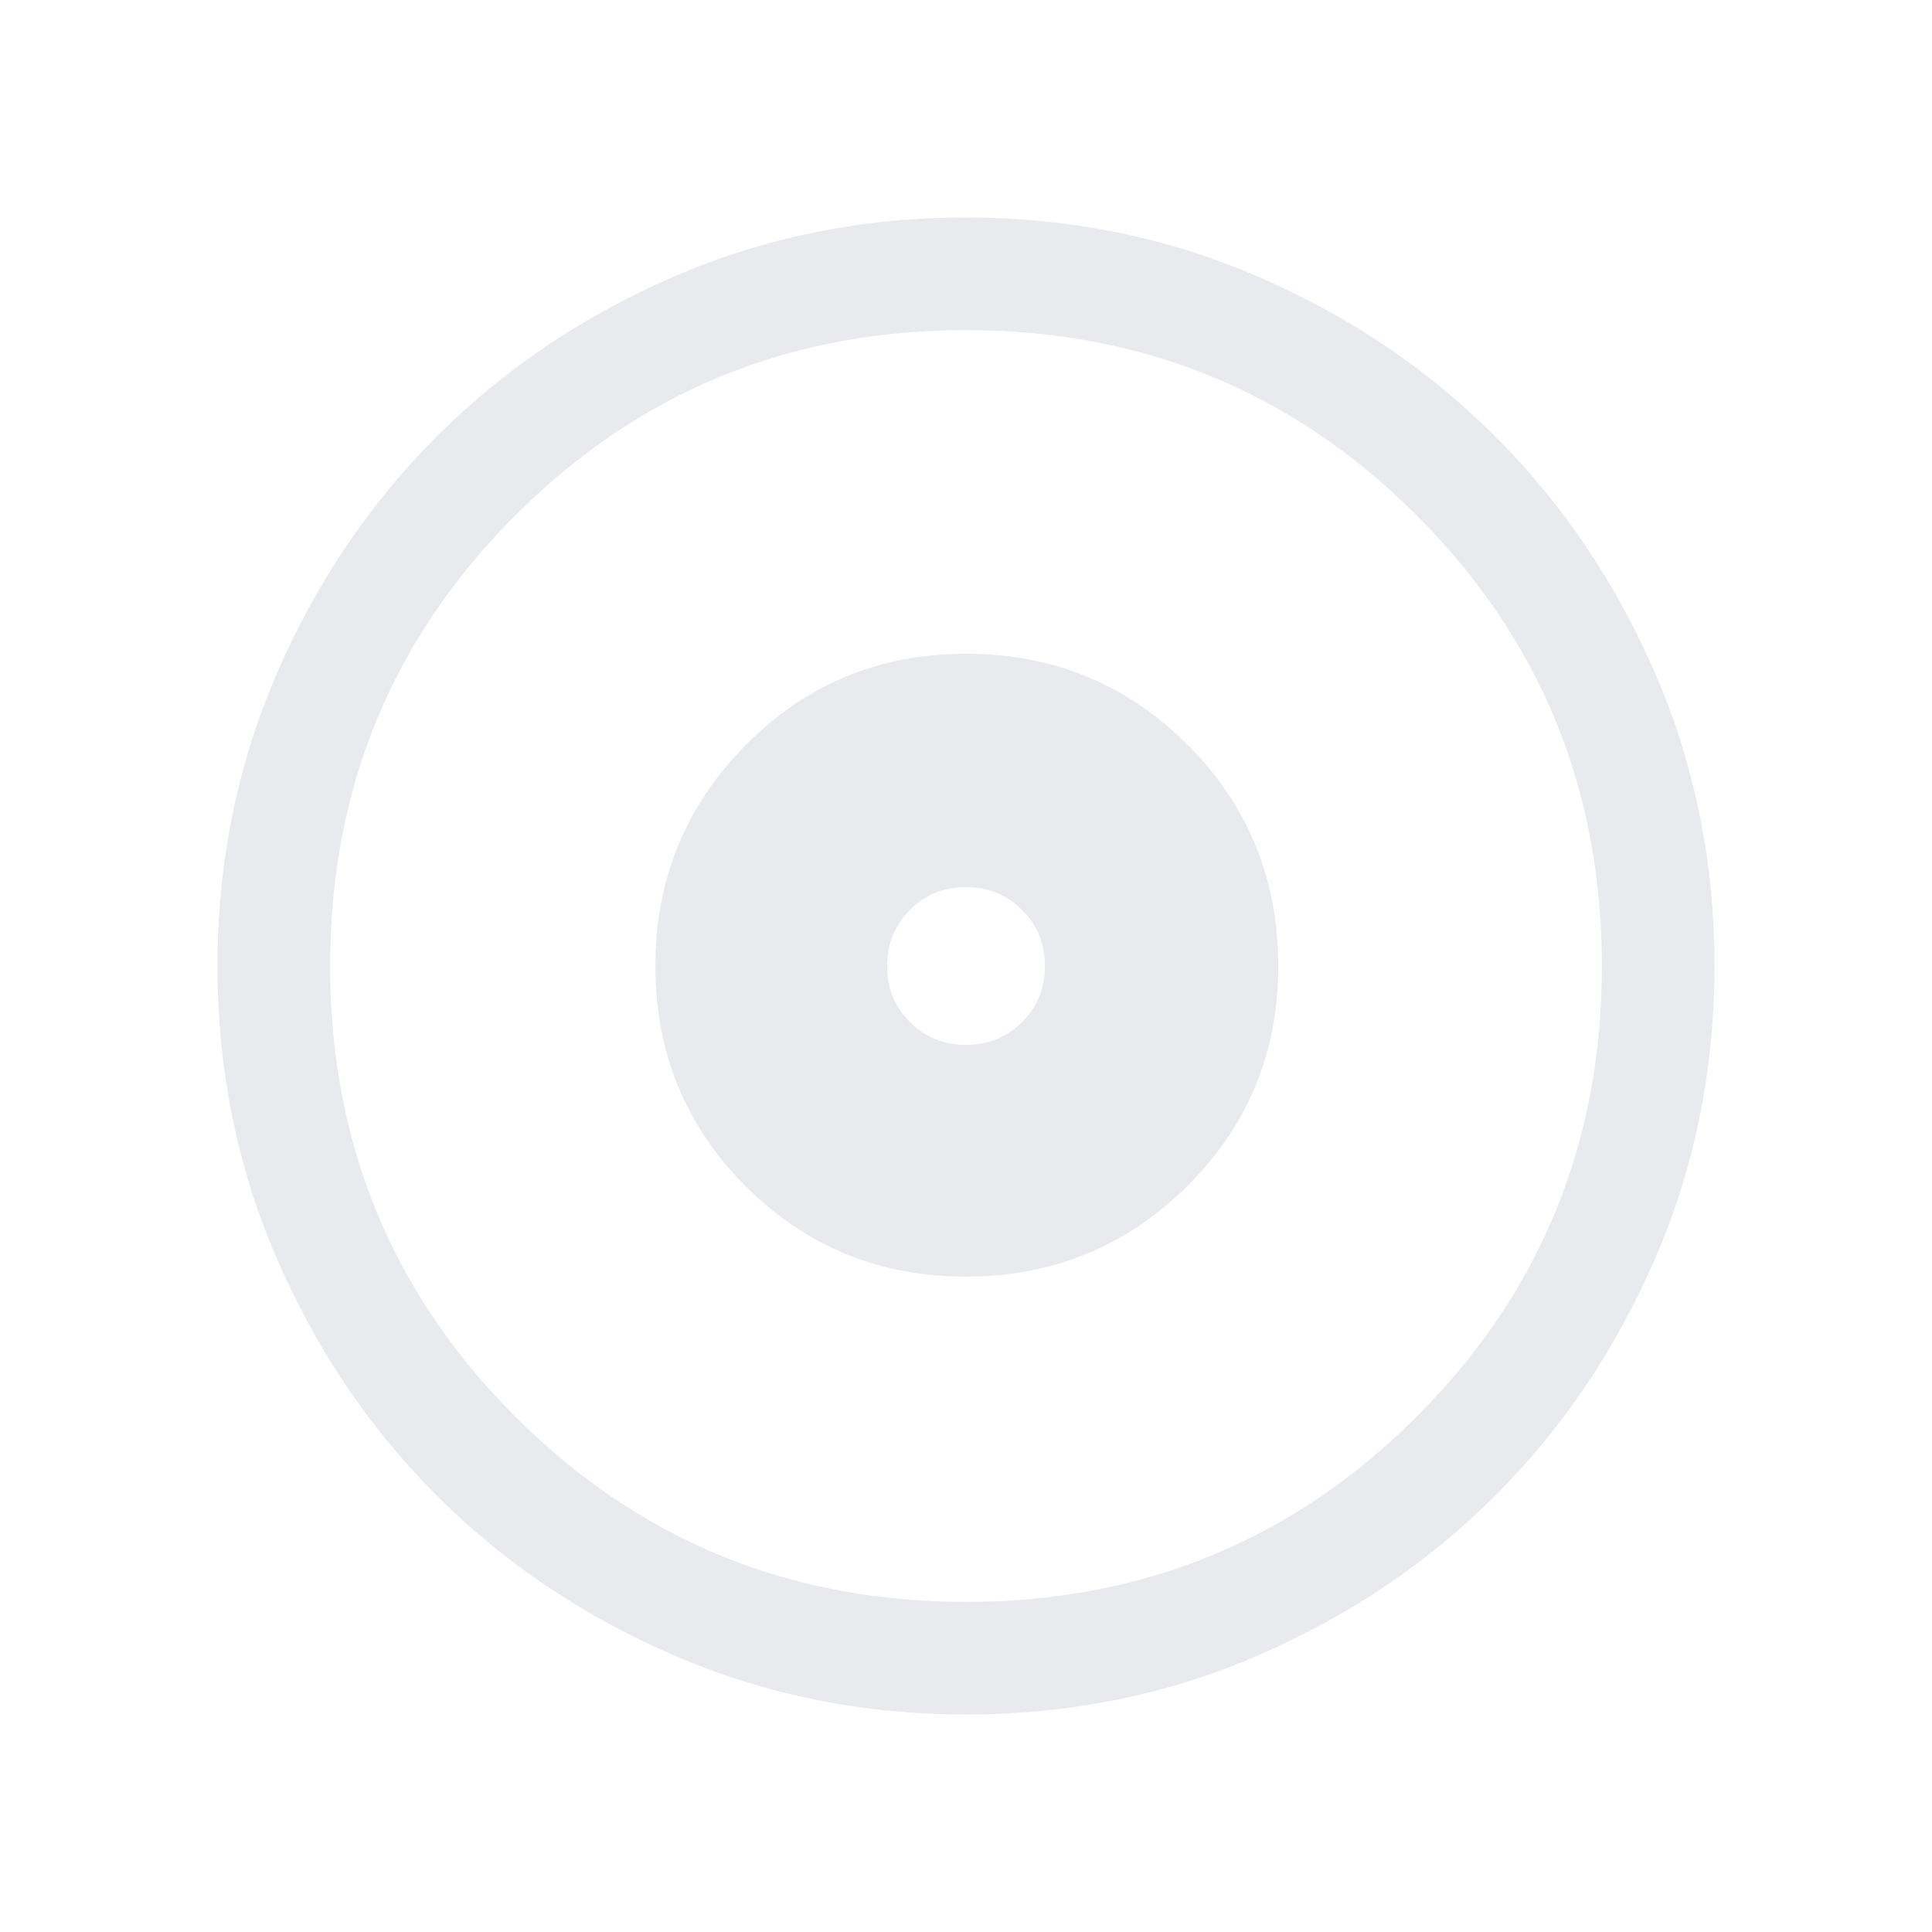
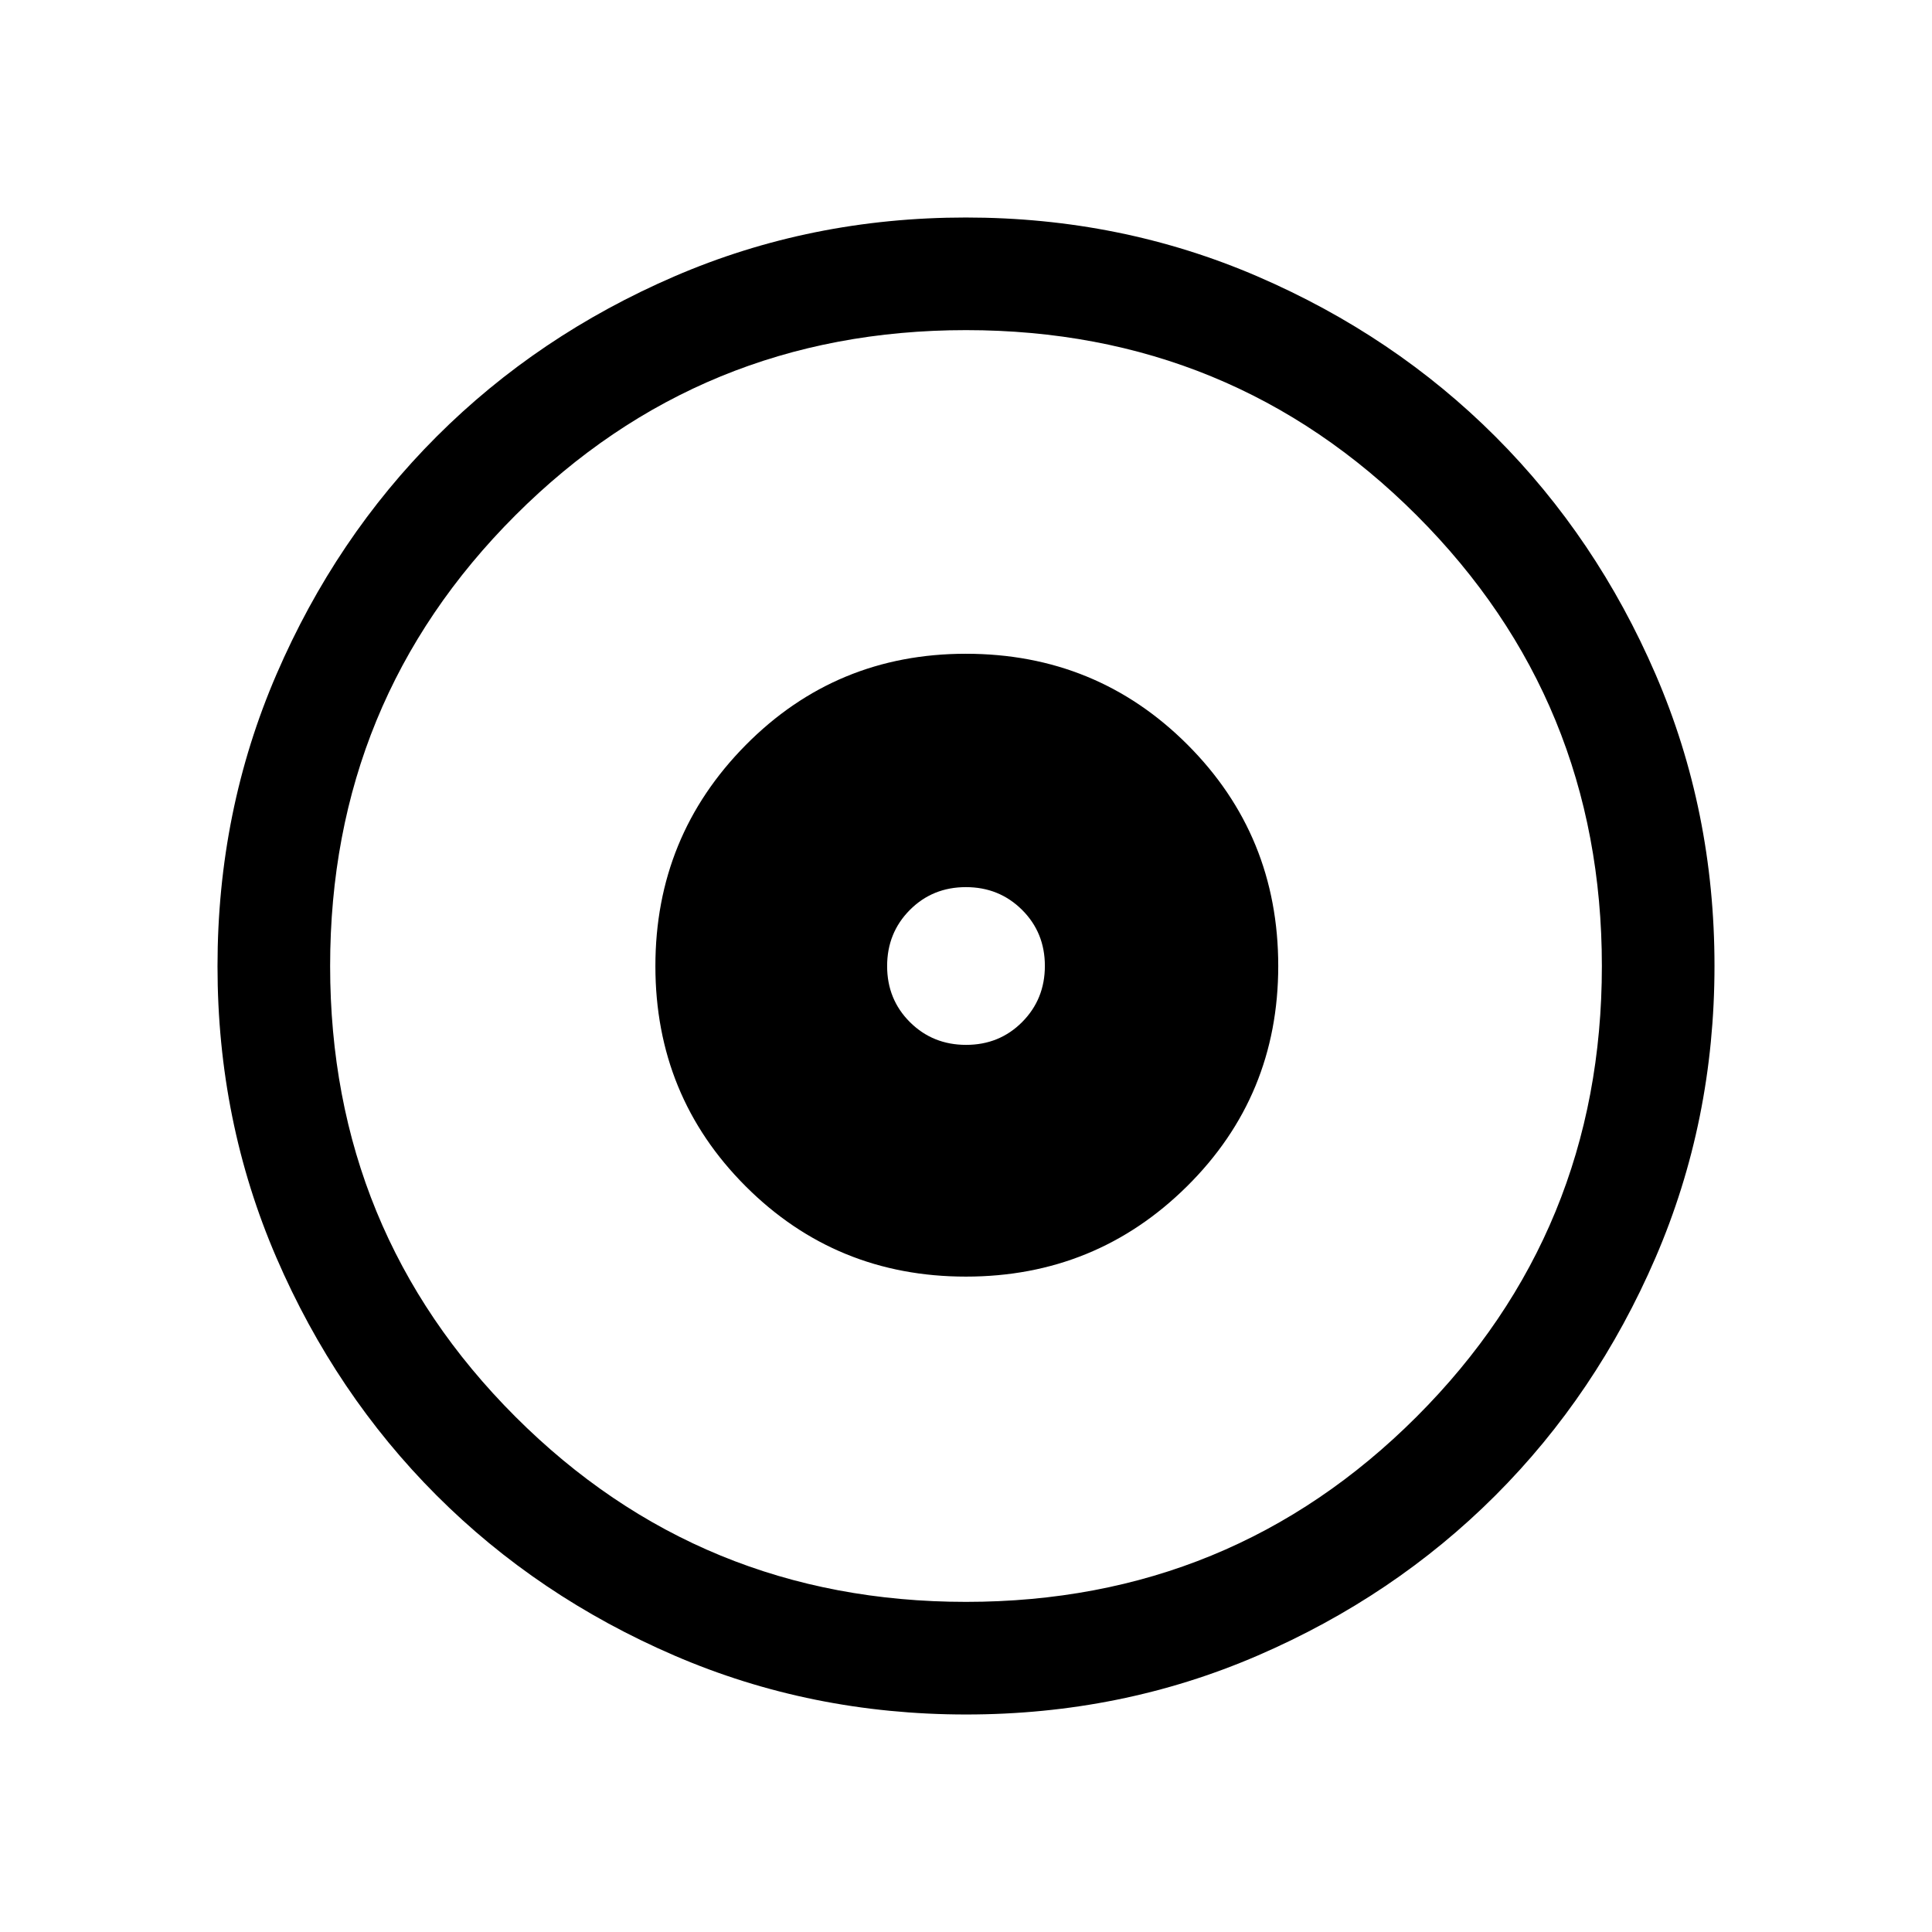
- <svg xmlns="http://www.w3.org/2000/svg" height="24px" viewBox="0 -960 960 960" width="24px" fill="#e8eaed">
+ <svg xmlns="http://www.w3.org/2000/svg" height="24px" viewBox="0 -960 960 960" width="24px" fill="currentColor">
  <path d="M479.95-325.66q64.55 0 109.88-44.88 45.32-44.89 45.32-109.46 0-64.9-45.14-110.03-45.15-45.12-110.08-45.12-64.51 0-109.39 45.37-44.88 45.38-44.88 109.84 0 64.54 44.87 109.41 44.88 44.87 109.42 44.87Zm-27.8-126.44q-11.34-11.29-11.34-27.85 0-16.55 11.29-27.9 11.29-11.34 27.85-11.34 16.55 0 27.9 11.29 11.34 11.29 11.34 27.85 0 16.55-11.29 27.9-11.29 11.34-27.85 11.34-16.55 0-27.9-11.29Zm27.94 344.02q-77.15 0-145.06-29.32-67.92-29.33-118.16-79.6-50.23-50.27-79.51-118.05-29.28-67.79-29.28-144.86 0-77.15 29.32-145.06 29.33-67.92 79.6-118.16 50.27-50.23 118.05-79.51 67.79-29.28 144.86-29.28 77.15 0 145.06 29.32 67.92 29.33 118.16 79.6 50.23 50.27 79.51 118.05 29.28 67.79 29.28 144.86 0 77.15-29.32 145.06-29.33 67.92-79.6 118.16-50.27 50.23-118.05 79.51-67.79 29.28-144.86 29.28Zm-.1-55.96q131.89 0 223.93-92.02 92.04-92.03 92.04-223.93 0-131.89-92.02-223.93-92.03-92.04-223.93-92.04-131.89 0-223.93 92.02-92.04 92.03-92.04 223.93 0 131.89 92.02 223.93 92.03 92.04 223.93 92.04ZM480-480Z" />
</svg>
